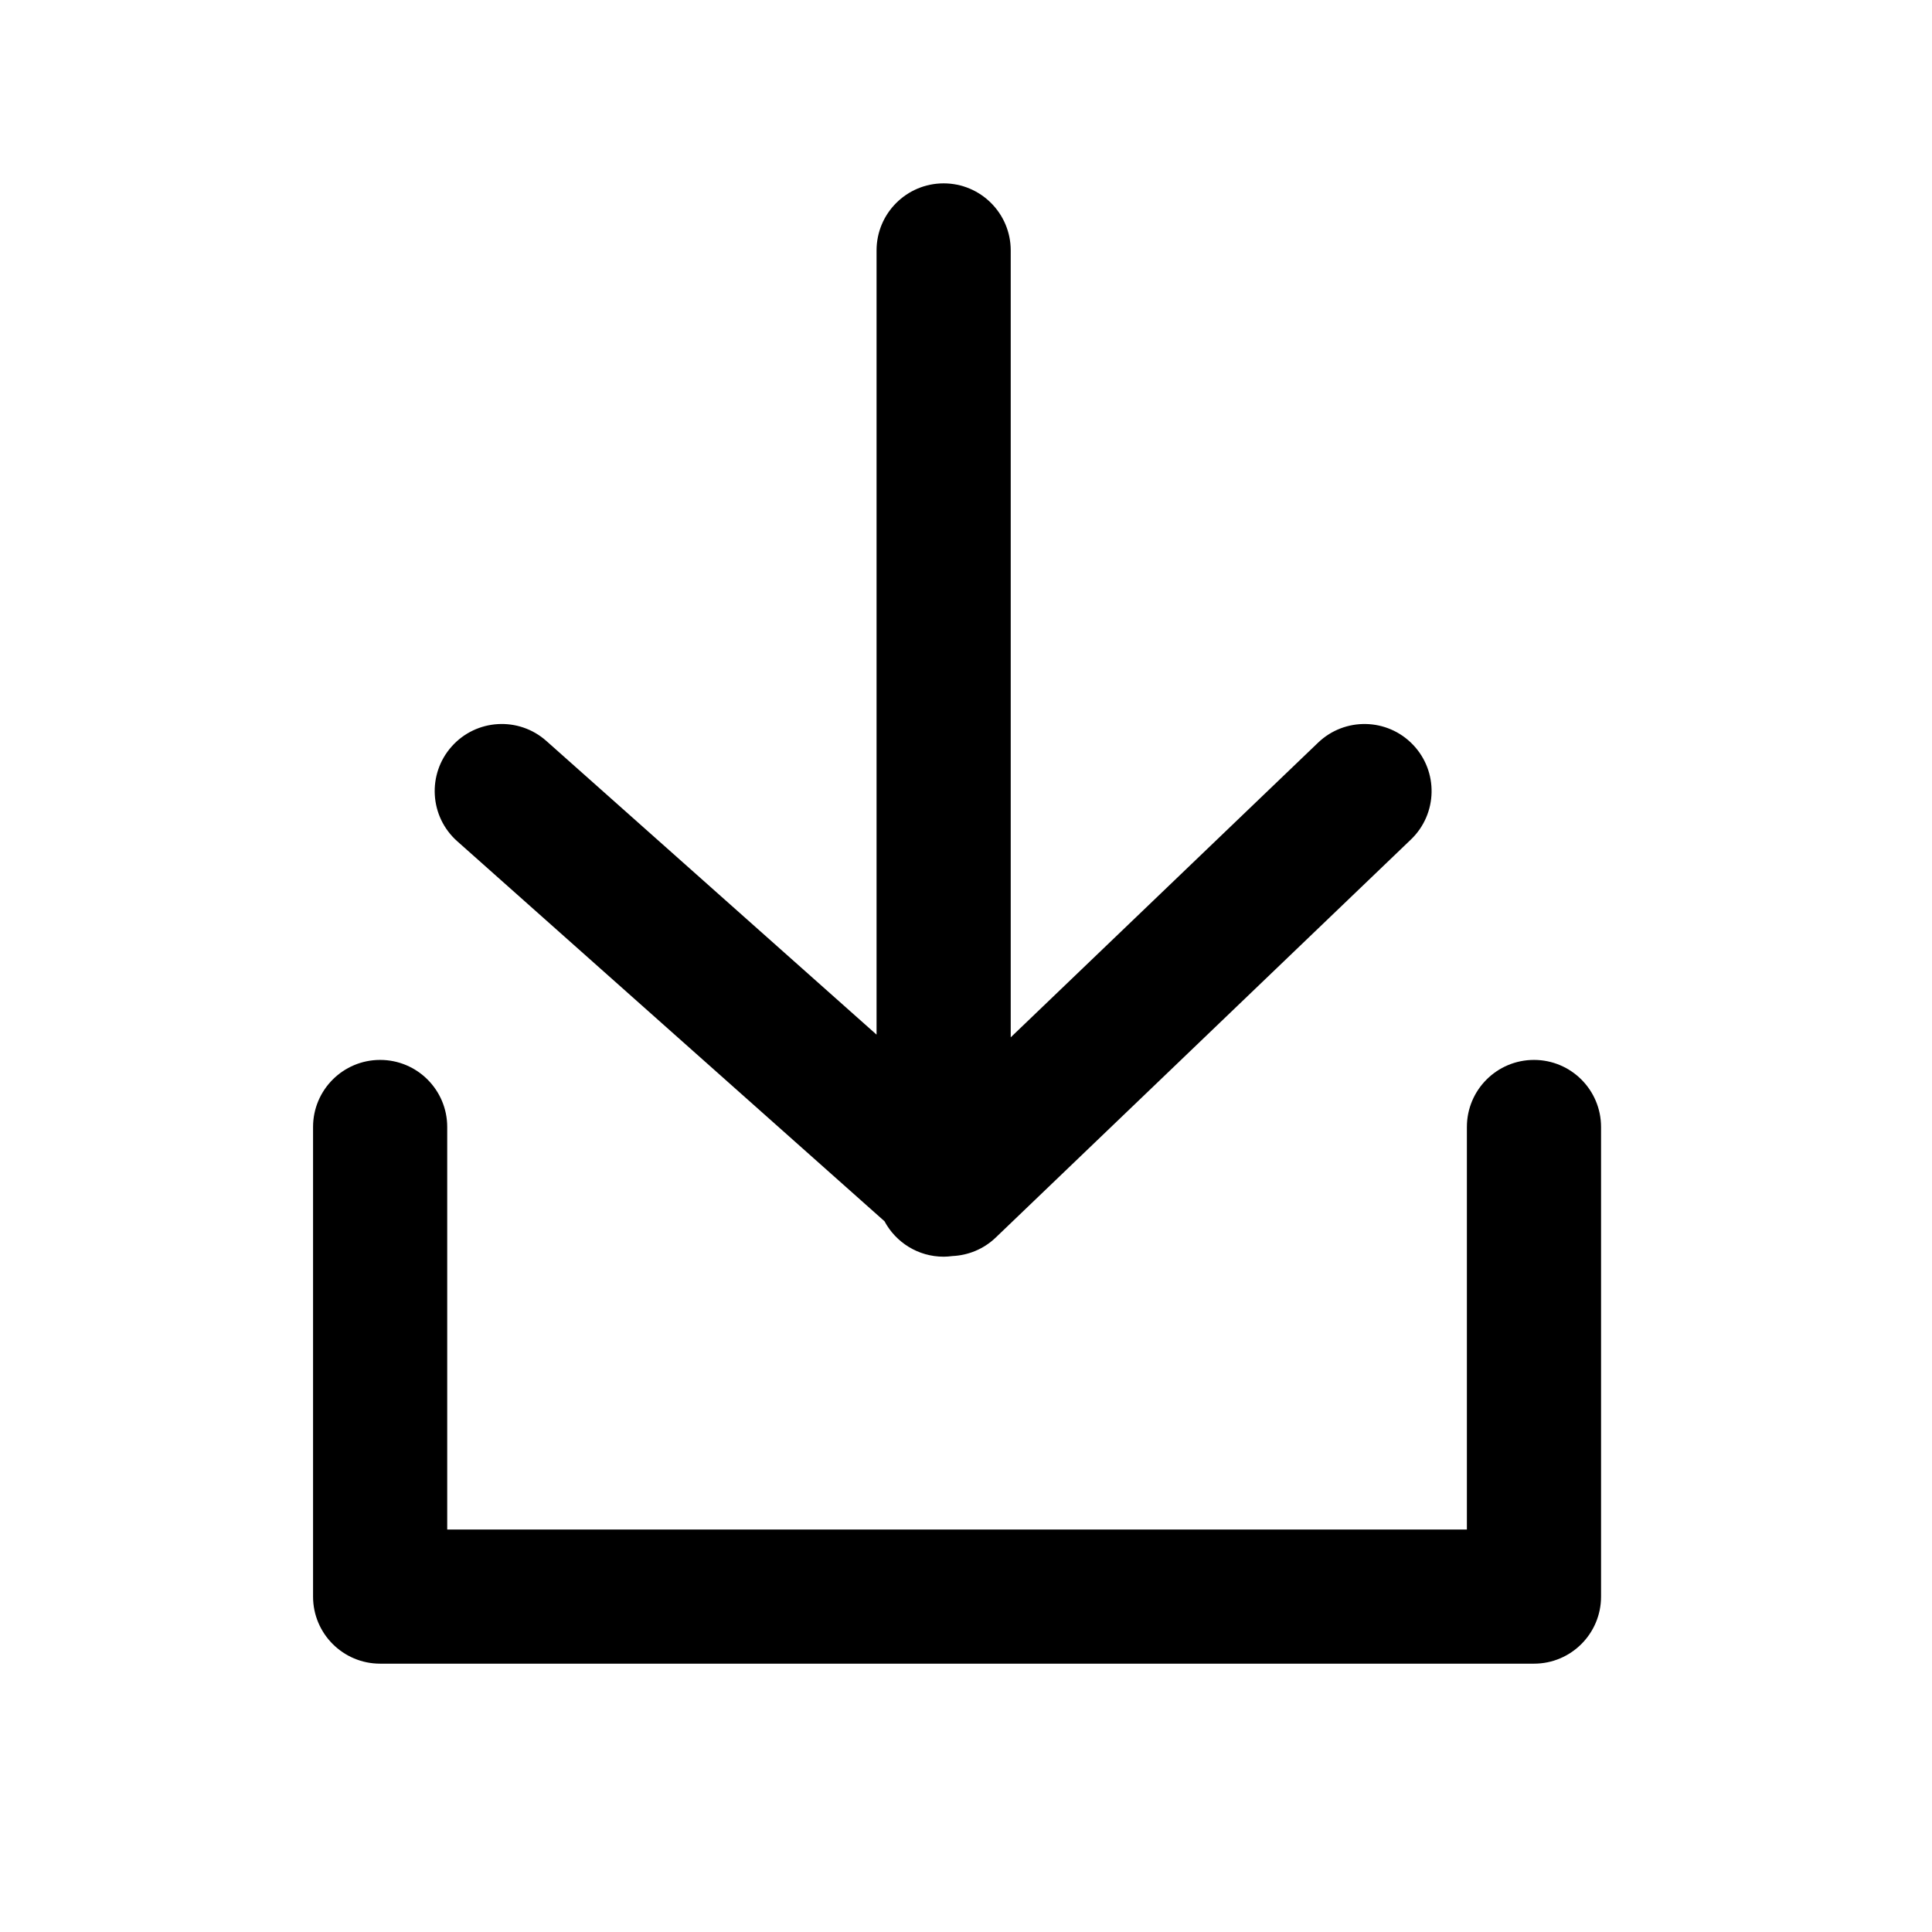
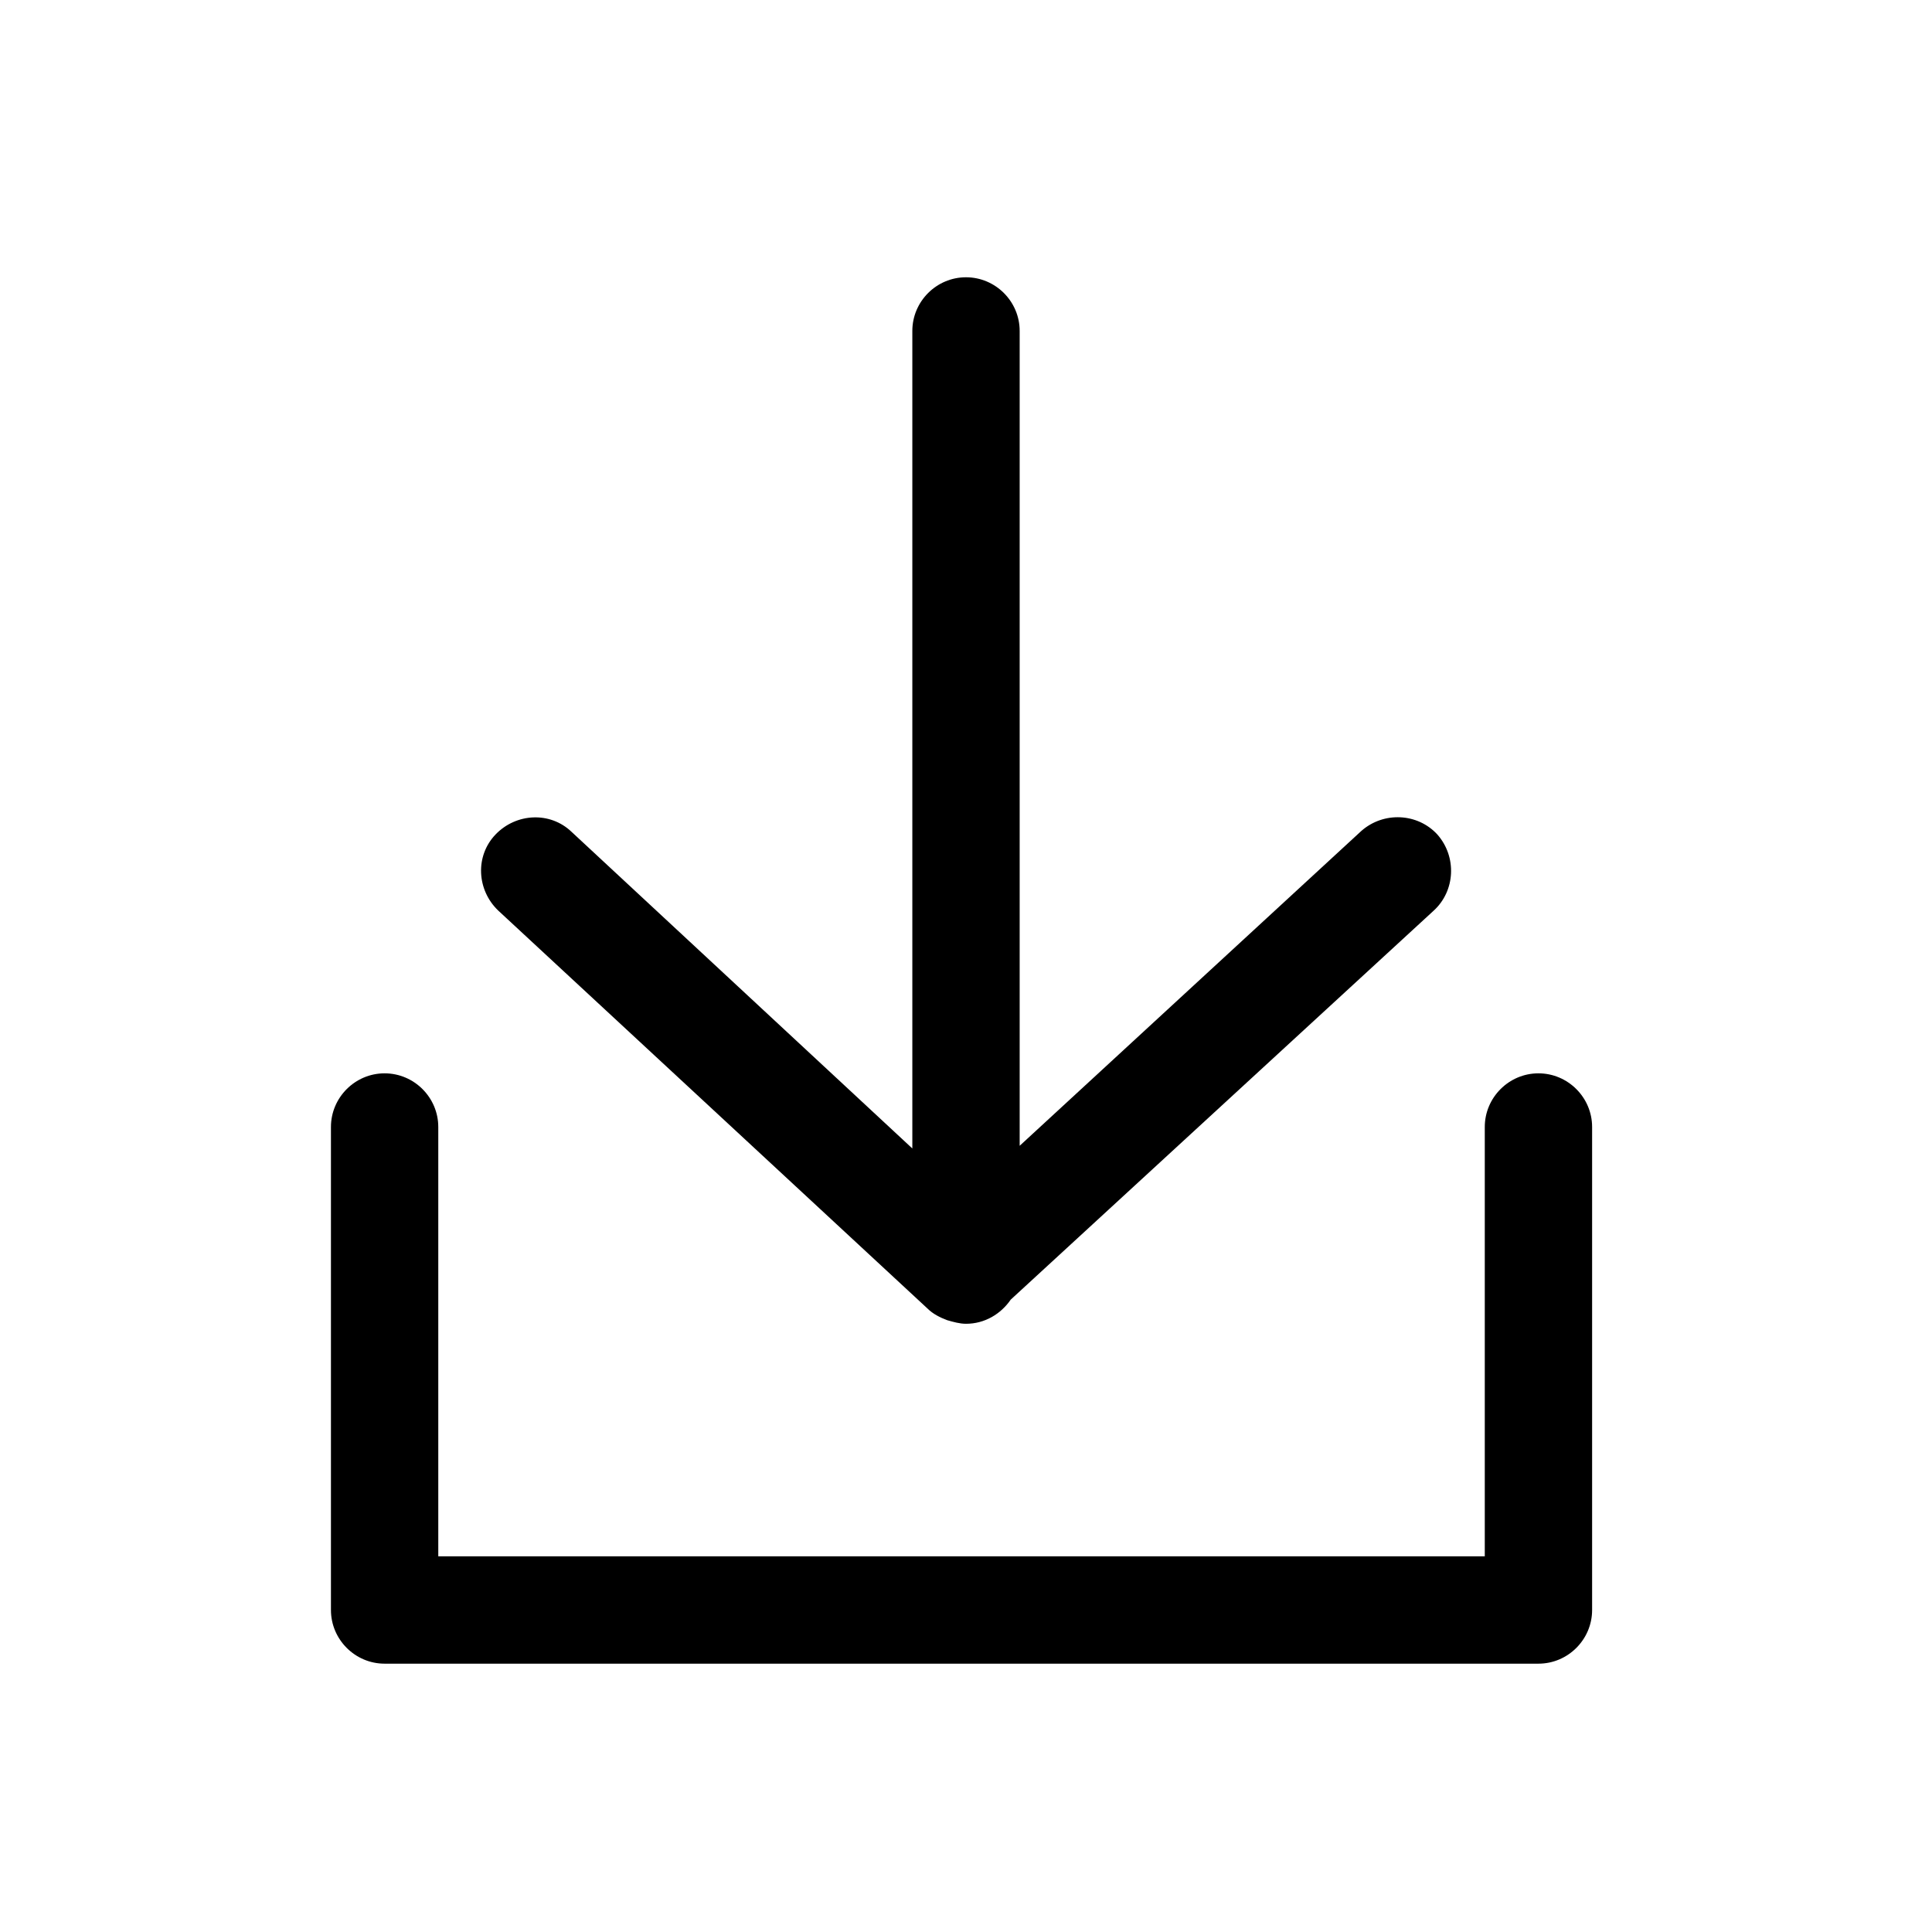
- <svg xmlns="http://www.w3.org/2000/svg" version="1.1" id="Layer_1" x="0px" y="0px" width="216px" height="216px" viewBox="0 0 216 216" style="enable-background:new 0 0 216 216;" xml:space="preserve">
-   <path d="M51.115,94.048l47.771,42.488c1.264,2.359,3.75,3.964,6.614,3.964c0.332,0,0.656-0.029,0.976-0.071  c1.757-0.08,3.489-0.767,4.849-2.07l46.419-44.501c2.99-2.867,3.09-7.614,0.224-10.604c-2.866-2.989-7.613-3.09-10.604-0.224  L113,115.974V28c0-4.142-3.357-7.5-7.5-7.5S98,23.858,98,28v87.673L61.084,82.84c-3.095-2.753-7.835-2.477-10.588,0.62  C47.743,86.555,48.02,91.296,51.115,94.048z" />
-   <path d="M42.5,186h129c4.143,0,7.5-3.357,7.5-7.5V126c0-4.143-3.357-7.5-7.5-7.5s-7.5,3.357-7.5,7.5v45H50v-45  c0-4.143-3.358-7.5-7.5-7.5S35,121.857,35,126v52.5C35,182.643,38.358,186,42.5,186z" />
+ <svg xmlns="http://www.w3.org/2000/svg" version="1.1" id="Layer_1" x="0px" y="0px" viewBox="0 0 216 216" enable-background="new 0 0 216 216" xml:space="preserve">
+   <g>
+     <path d="M43,186h129c3.3,0,6-2.7,6-6v-54c0-3.3-2.7-6-6-6s-6,2.7-6,6v48H49v-48c0-3.3-2.7-6-6-6s-6,2.7-6,6v54   C37,183.3,39.7,186,43,186z" />
+     <path d="M108,31c-3.3,0-6,2.7-6,6v91.4L63.9,93c-2.4-2.3-6.2-2.1-8.5,0.3c-2.3,2.4-2.1,6.2,0.3,8.5l48,44.5c0.6,0.6,1.4,1,2.2,1.3   c0.7,0.2,1.4,0.4,2.1,0.4c2.1,0,3.9-1.1,5-2.7l47.3-43.5c2.4-2.2,2.6-6,0.4-8.5c-2.2-2.4-6-2.6-8.5-0.4L114,128.1V37   C114,33.7,111.3,31,108,31z" />
+   </g>
</svg>
